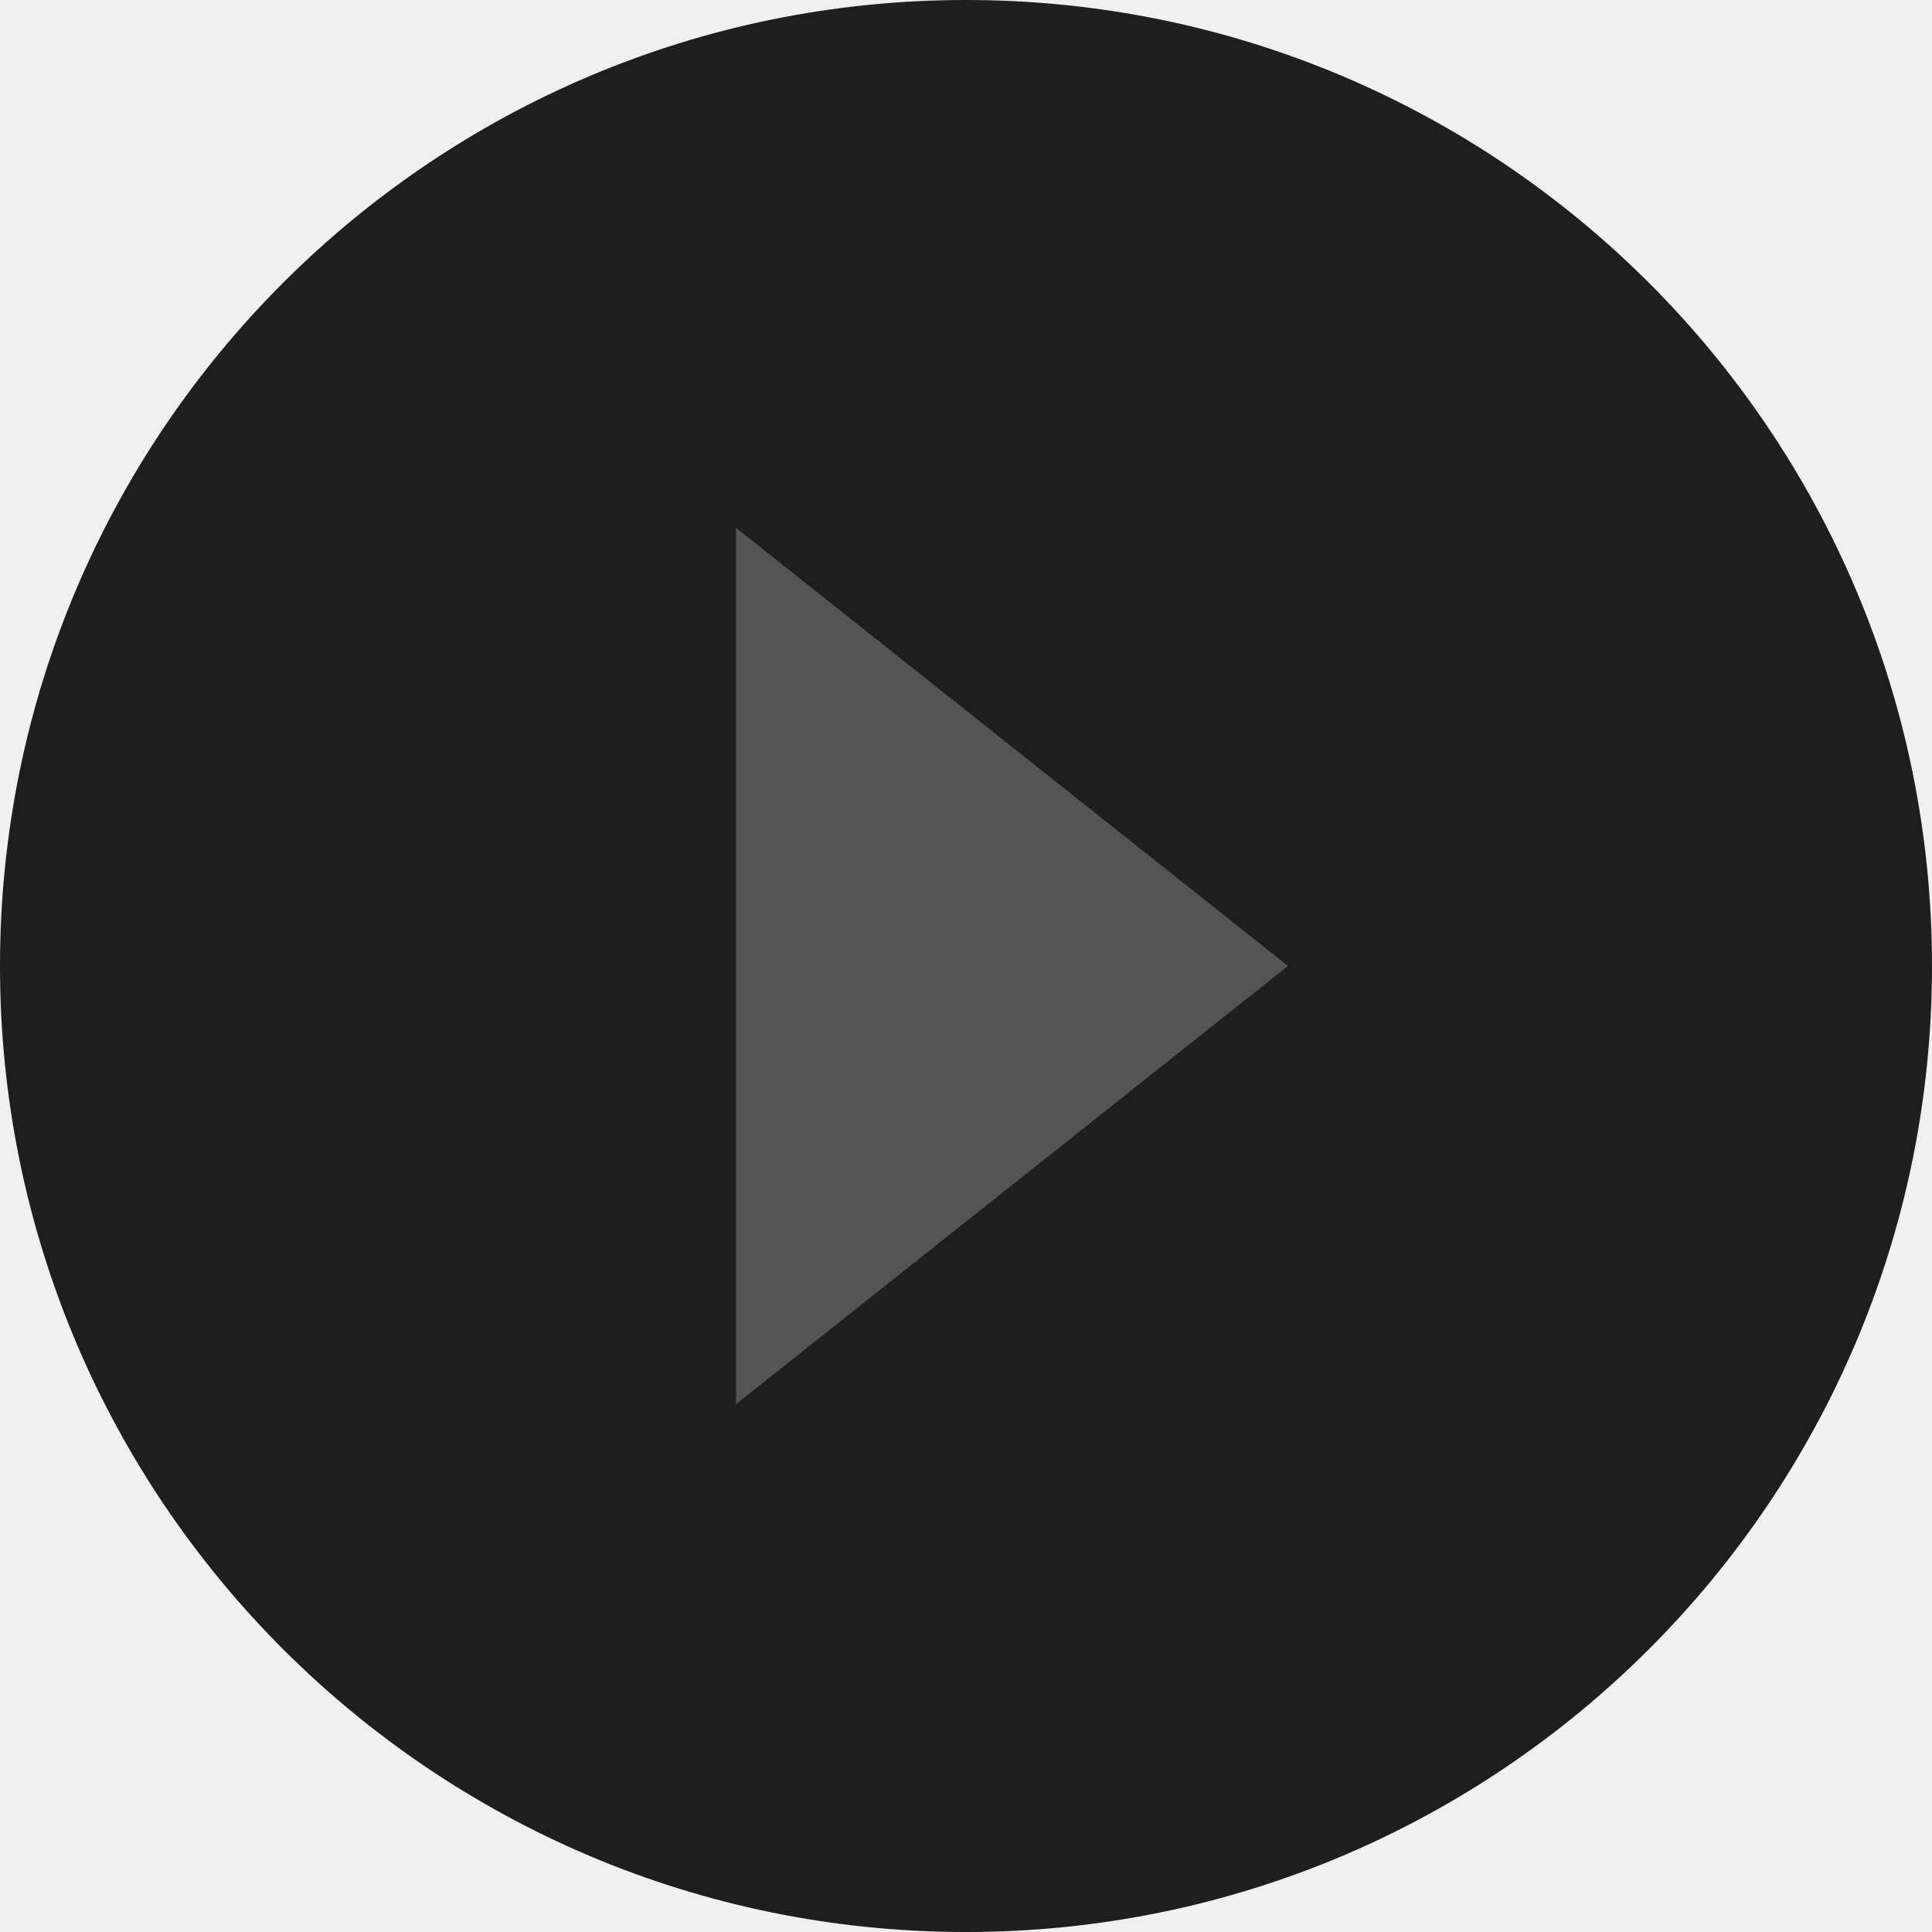
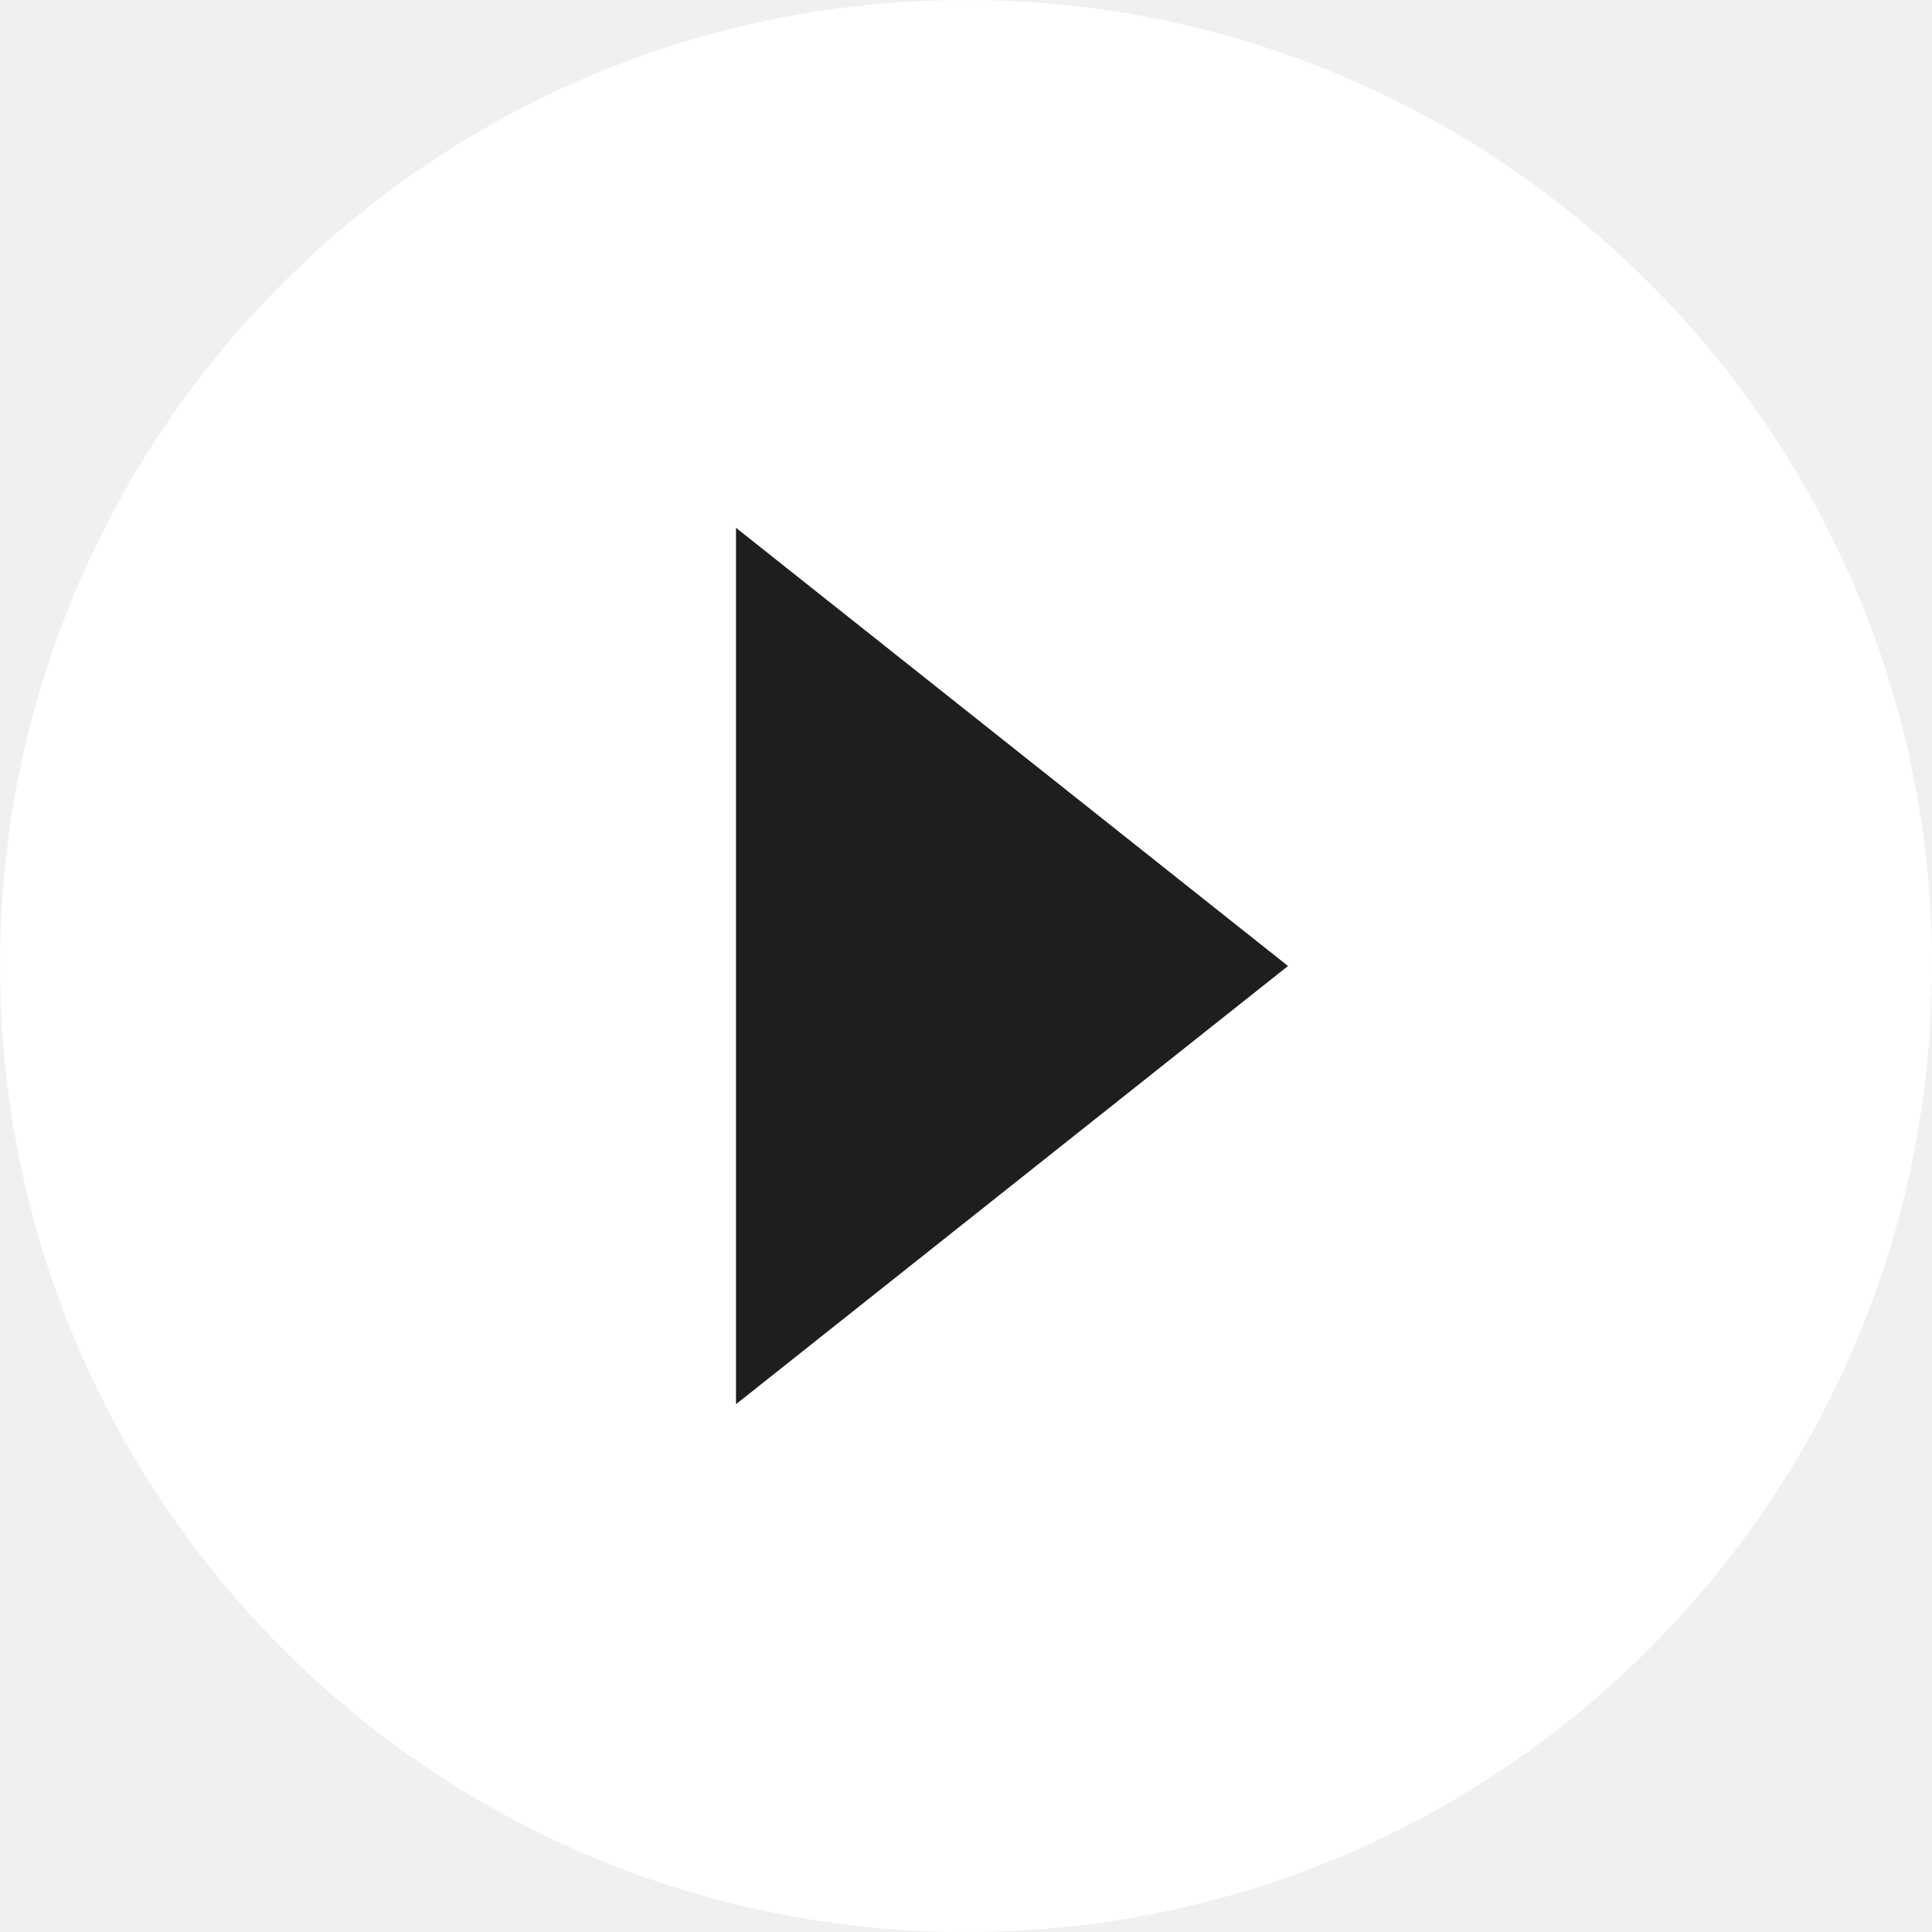
<svg xmlns="http://www.w3.org/2000/svg" width="21" height="21" viewBox="0 0 21 21" fill="none">
-   <circle cx="10.5" cy="10.5" r="10.5" fill="#1E1E1E" />
-   <path d="M14 10.5L8 15.263L8 5.737L14 10.5Z" fill="#545454" />
+   <circle cx="10.5" cy="10.5" r="10.5" fill="#ffffff" />
+   <path d="M14 10.5L8 15.263L8 5.737L14 10.5Z" fill="#1E1E1E" />
</svg>
